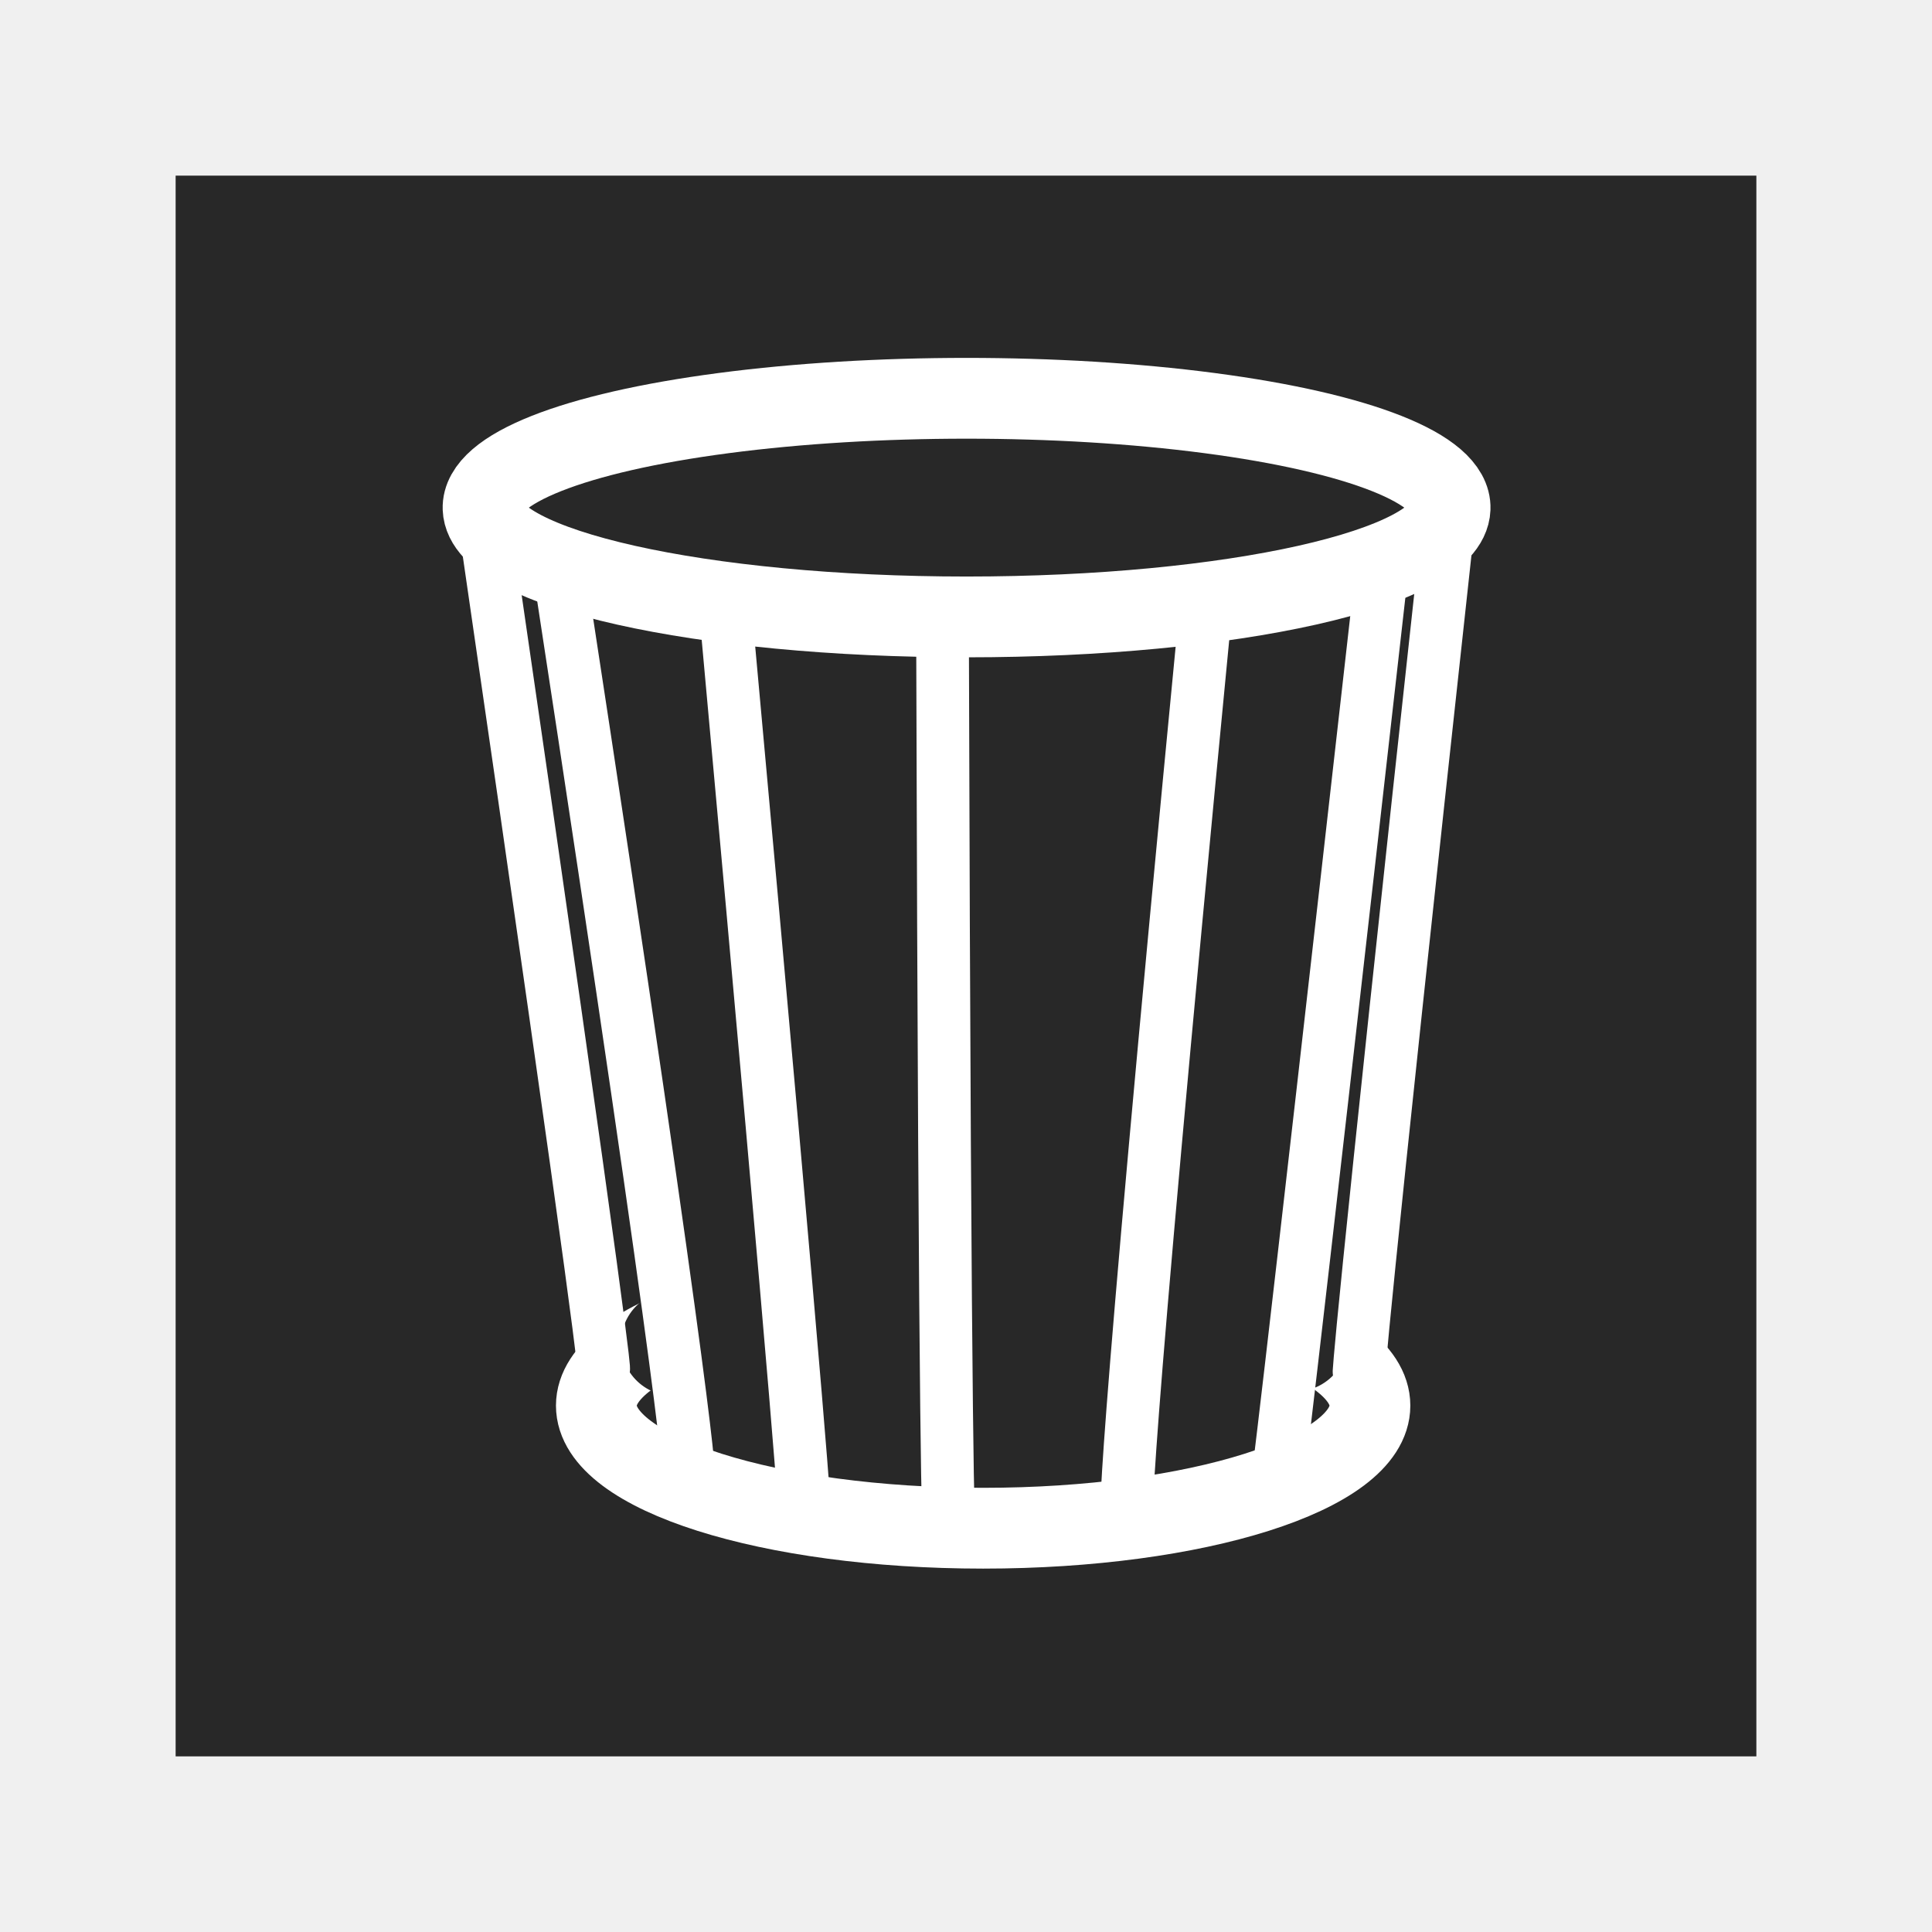
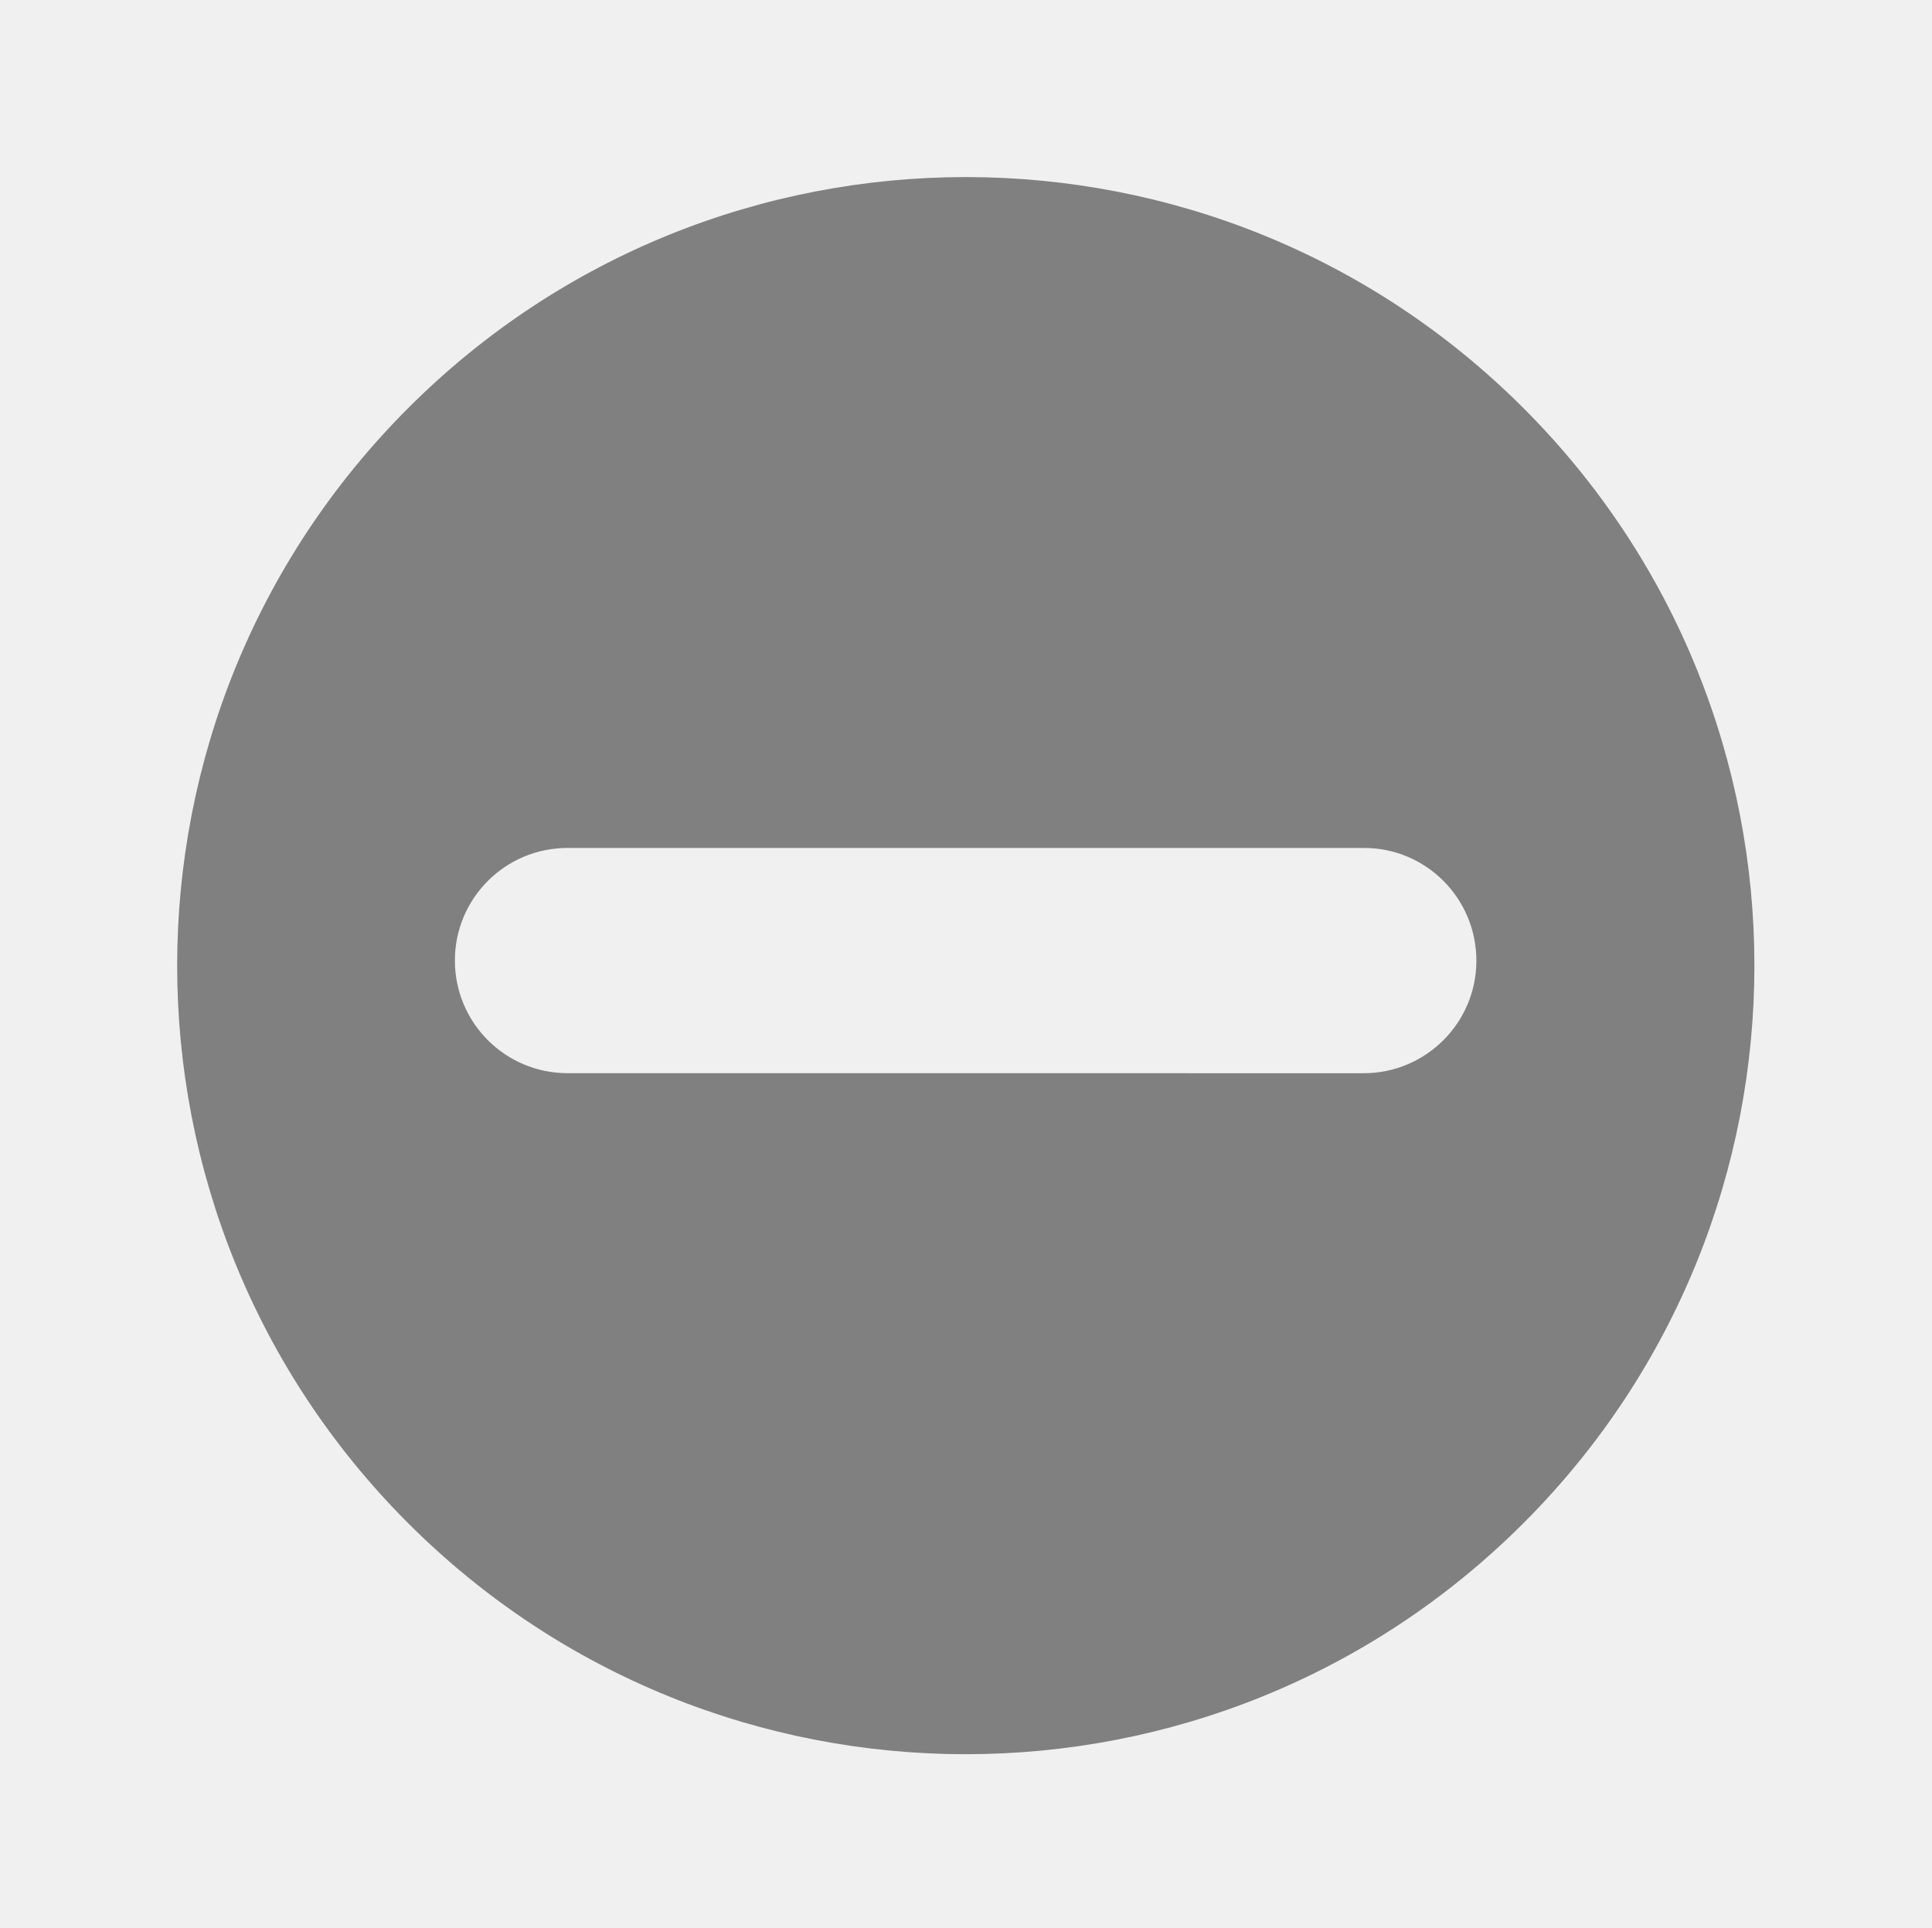
- <svg xmlns="http://www.w3.org/2000/svg" version="1.0" width="55" height="55" id="svg2">
-   <defs id="defs5" />
-   <rect width="45" height="45" x="5" y="5" id="rect2990" style="fill:#282828;fill-opacity:1;stroke:none" />
-   <path d="m 38.999,40.015 a 11.011,3.49 0 1 1 -22.022,0 11.011,3.49 0 1 1 22.022,0 z" id="path2822" style="fill:none;stroke:#ffffff;stroke-width:2.3;stroke-linecap:round;stroke-miterlimit:4;stroke-opacity:1;stroke-dasharray:none" />
-   <path d="m 41.281,14.477 a 13.765,3.112 0 0 1 -27.529,0 13.765,3.112 0 1 1 27.529,0 z" id="path2818" style="fill:none;stroke:#ffffff;stroke-width:2.3;stroke-linecap:square;stroke-miterlimit:4;stroke-opacity:1;stroke-dasharray:none" />
-   <path d="m 19.177,38.236 c 0,0 5.11,-1.824 8.518,-1.868 3.408,-0.043 9.177,1.745 9.177,1.745" id="path4192" style="fill:none;stroke:#282828;stroke-width:3;stroke-linecap:round;stroke-linejoin:miter;stroke-miterlimit:4;stroke-opacity:1;stroke-dasharray:none" />
-   <g id="g4702">
-     <path d="m 13.755,14.612 c 3.567,24.49 3.43,24.354 3.43,24.354 l 0,0" id="path2820" style="fill:none;stroke:#ffffff;stroke-width:1.5;stroke-linecap:round;stroke-linejoin:miter;stroke-miterlimit:4;stroke-opacity:1;stroke-dasharray:none" />
-     <path d="m 15.952,16.457 c 3.837,25.031 3.656,25.622 3.656,25.622" id="path3620" style="fill:none;stroke:#ffffff;stroke-width:1.5;stroke-linecap:round;stroke-linejoin:miter;stroke-miterlimit:4;stroke-opacity:1;stroke-dasharray:none" />
-     <path d="m 20.661,17.47 c 2.288,25.031 2.245,25.623 2.245,25.623" id="path3624" style="fill:none;stroke:#ffffff;stroke-width:1.5;stroke-linecap:round;stroke-linejoin:miter;stroke-miterlimit:4;stroke-opacity:1;stroke-dasharray:none" />
-     <path d="m 26.832,18.01 c 0.067,24.963 0.18,25.397 0.18,25.397" id="path3628" style="fill:none;stroke:#ffffff;stroke-width:1.5;stroke-linecap:round;stroke-linejoin:miter;stroke-miterlimit:4;stroke-opacity:1;stroke-dasharray:none" />
-     <path d="M 34.281,17.792 C 31.791,43.567 32.084,43.134 32.084,43.134" id="path3626" style="fill:none;stroke:#ffffff;stroke-width:1.5;stroke-linecap:round;stroke-linejoin:miter;stroke-miterlimit:4;stroke-opacity:1;stroke-dasharray:none" />
-     <path d="m 39.329,16.34 c -2.903,25.706 -2.961,25.806 -2.961,25.806" id="path3622" style="fill:none;stroke:#ffffff;stroke-width:1.5;stroke-linecap:round;stroke-linejoin:miter;stroke-miterlimit:4;stroke-opacity:1;stroke-dasharray:none" />
-     <path d="m 41.245,14.793 c -2.625,24.016 -2.558,24.314 -2.558,24.314" id="path2820-4" style="fill:none;stroke:#ffffff;stroke-width:1.5;stroke-linecap:round;stroke-linejoin:miter;stroke-miterlimit:4;stroke-opacity:1;stroke-dasharray:none" />
+ <svg xmlns="http://www.w3.org/2000/svg" enable-background="new 0 0 55.125 55" height="55px" version="1.1" viewBox="0 0 55.125 55" width="55.125px" x="0px" xml:space="preserve" y="0px">
+   <g display="block" id="list-remove">
+     <path d="M43.467,11.644c-8.789-8.79-23.035-8.786-31.818-0.002   c-8.791,8.791-8.792,23.033-0.002,31.823c8.79,8.789,23.031,8.788,31.822-0.003C52.252,34.678,52.257,20.433,43.467,11.644z    M16.192,30.623c-0.886-0.001-1.689-0.359-2.271-0.94c-0.582-0.583-0.942-1.388-0.942-2.276c0-1.773,1.439-3.213,3.217-3.211   l22.716,0c1.775-0.005,3.212,1.438,3.213,3.213c0.002,1.775-1.441,3.214-3.215,3.215L16.192,30.623z" display="inline" fill="#808080" />
  </g>
</svg>
